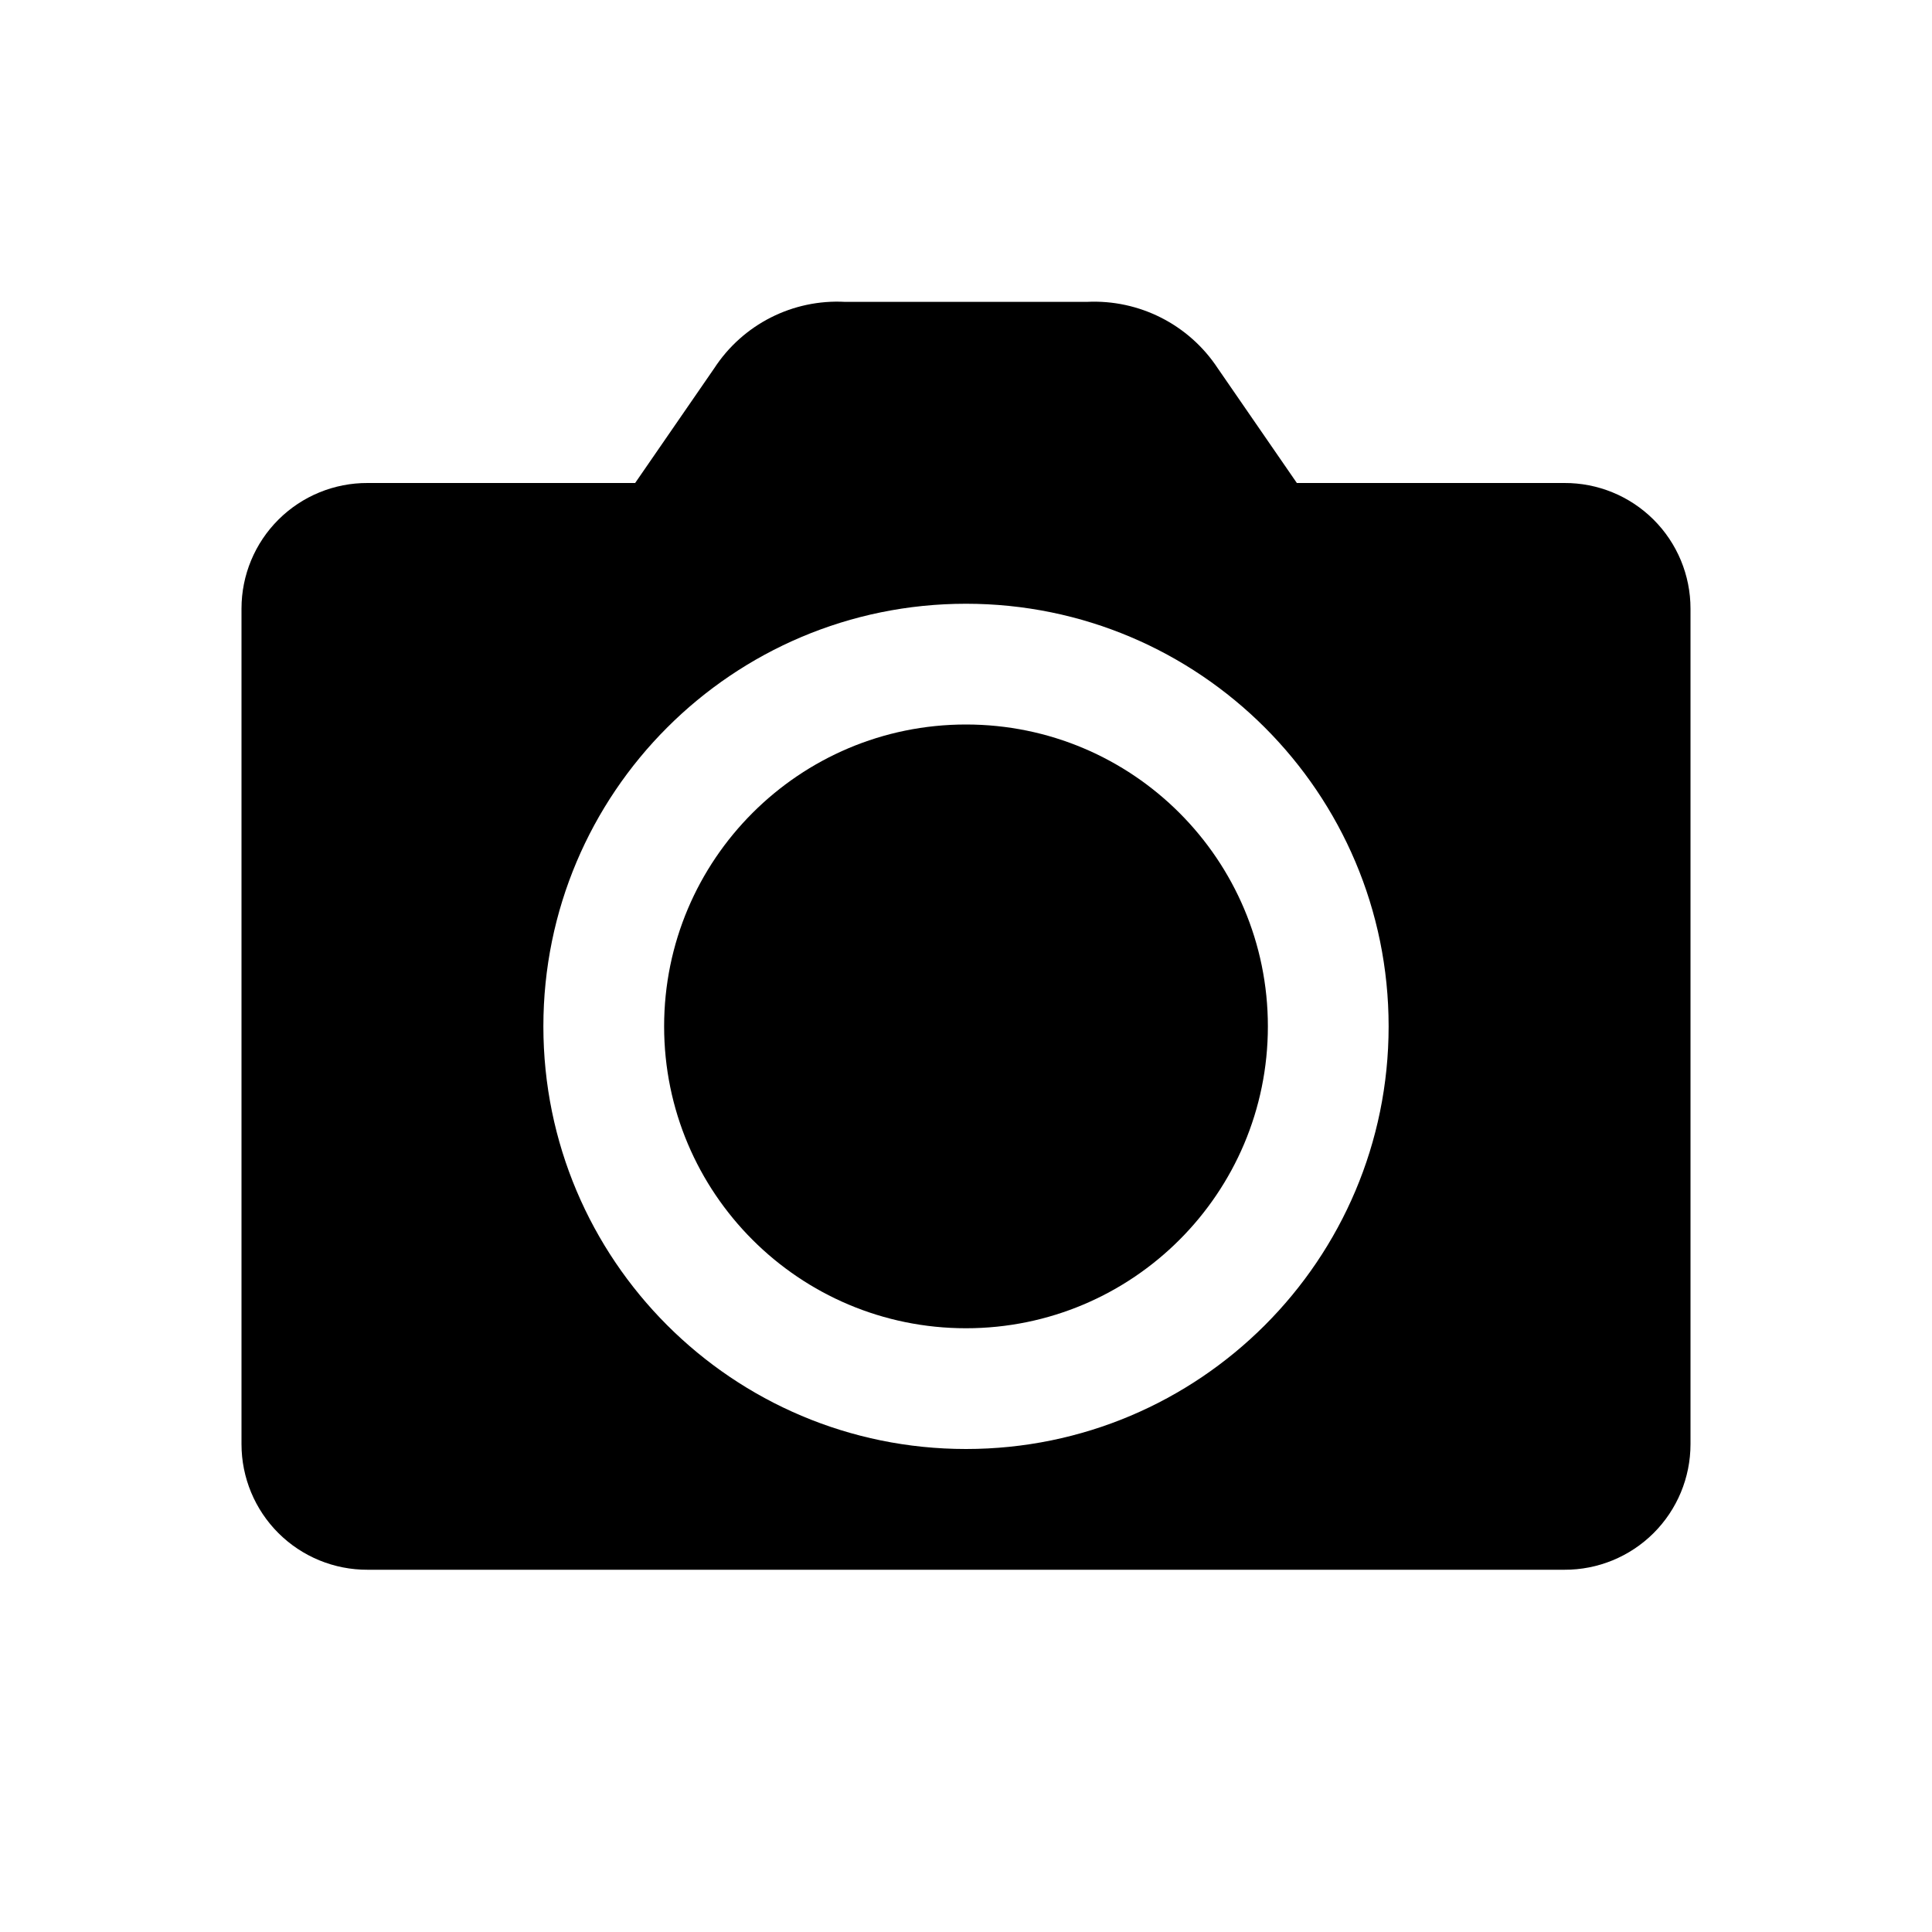
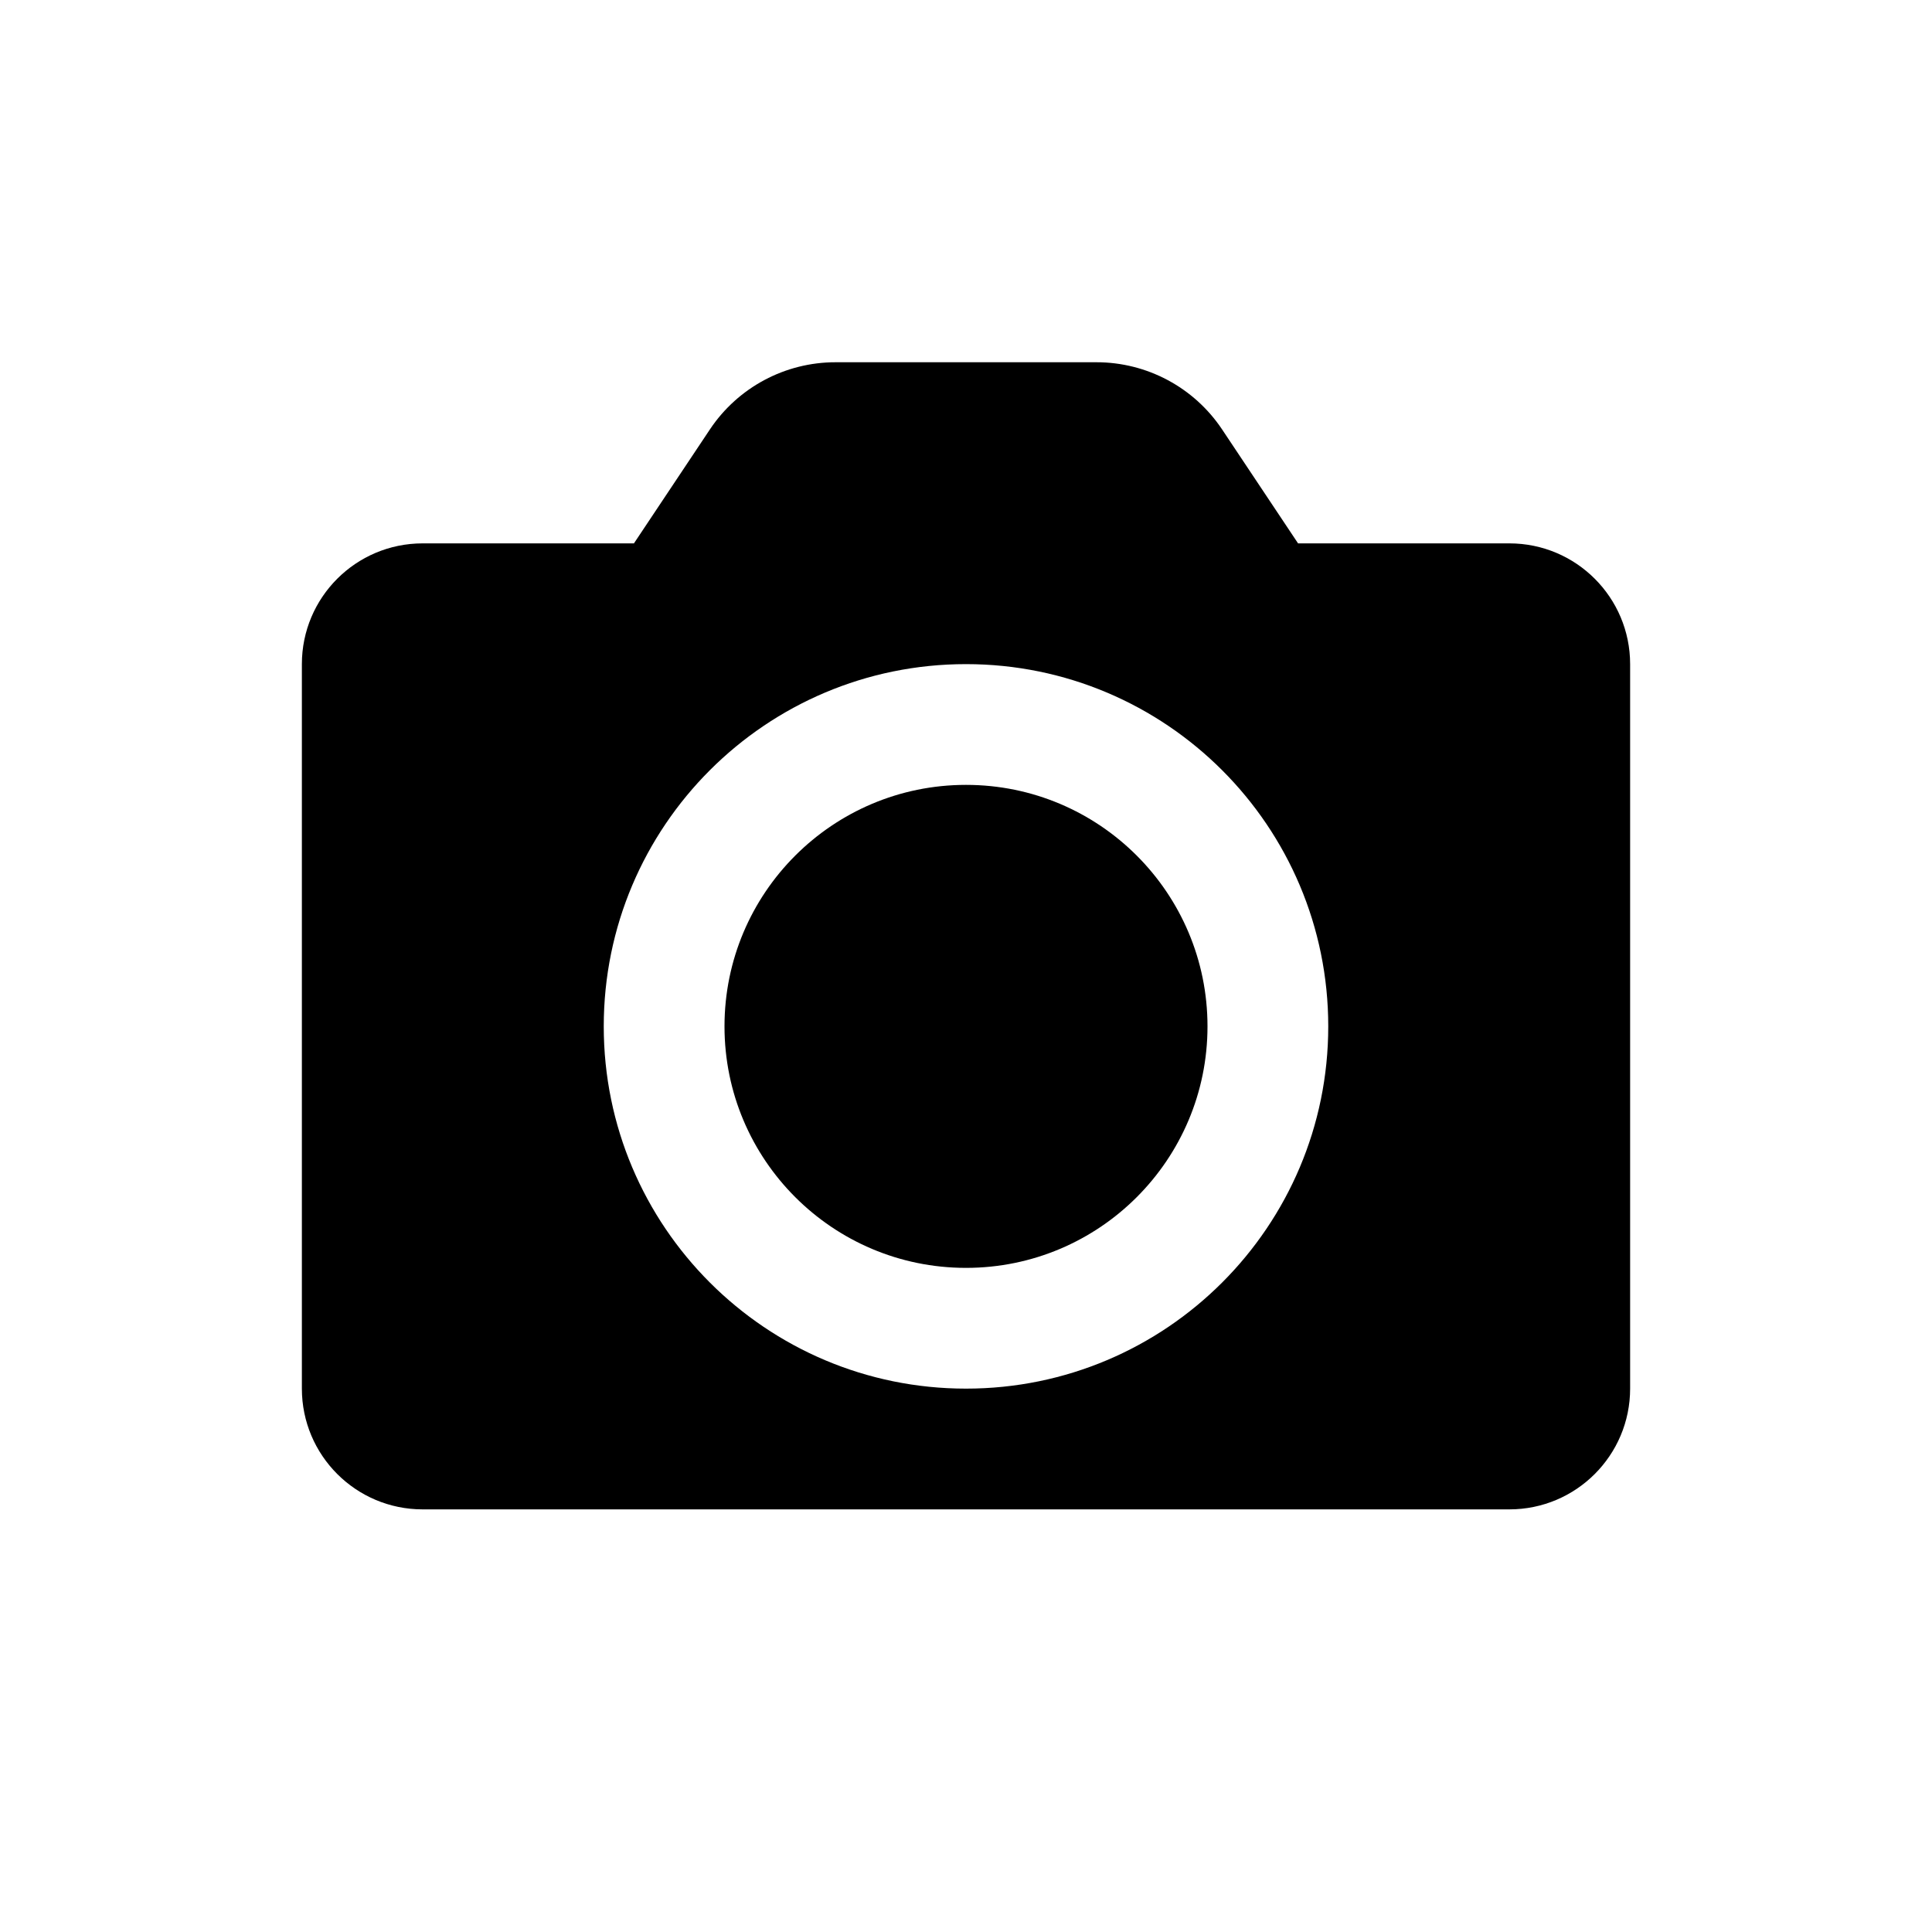
<svg xmlns="http://www.w3.org/2000/svg" id="icon" viewBox="0 0 32 32">
-   <path d="M25.91,8H21.48L20.17,6.1A2.45,2.45,0,0,0,18,5H14a2.43,2.43,0,0,0-2.17,1.1L10.52,8H6.09A2.08,2.08,0,0,0,4,10.08V23.92A2.08,2.08,0,0,0,6.09,26H25.91A2.08,2.08,0,0,0,28,23.92V10.08A2.08,2.08,0,0,0,25.91,8ZM23,17a7,7,0,1,1-7-7,7,7,0,0,1,7,7Z" />
-   <path d="M16,12a5,5,0,1,0,5,5A5,5,0,0,0,16,12Z" />
+   <path d="M25,9H21.5L20.24,7.11A2.5,2.5,0,0,0,18.16,6H13.84a2.5,2.5,0,0,0-2.08,1.11L10.5,9H7a2,2,0,0,0-2,2V23a2,2,0,0,0,2,2H25a2,2,0,0,0,2-2V11A2,2,0,0,0,25,9ZM16,23a6,6,0,1,1,6-6A6,6,0,0,1,16,23Z" />
+   <circle cx="16" cy="17" r="4" />
</svg>
